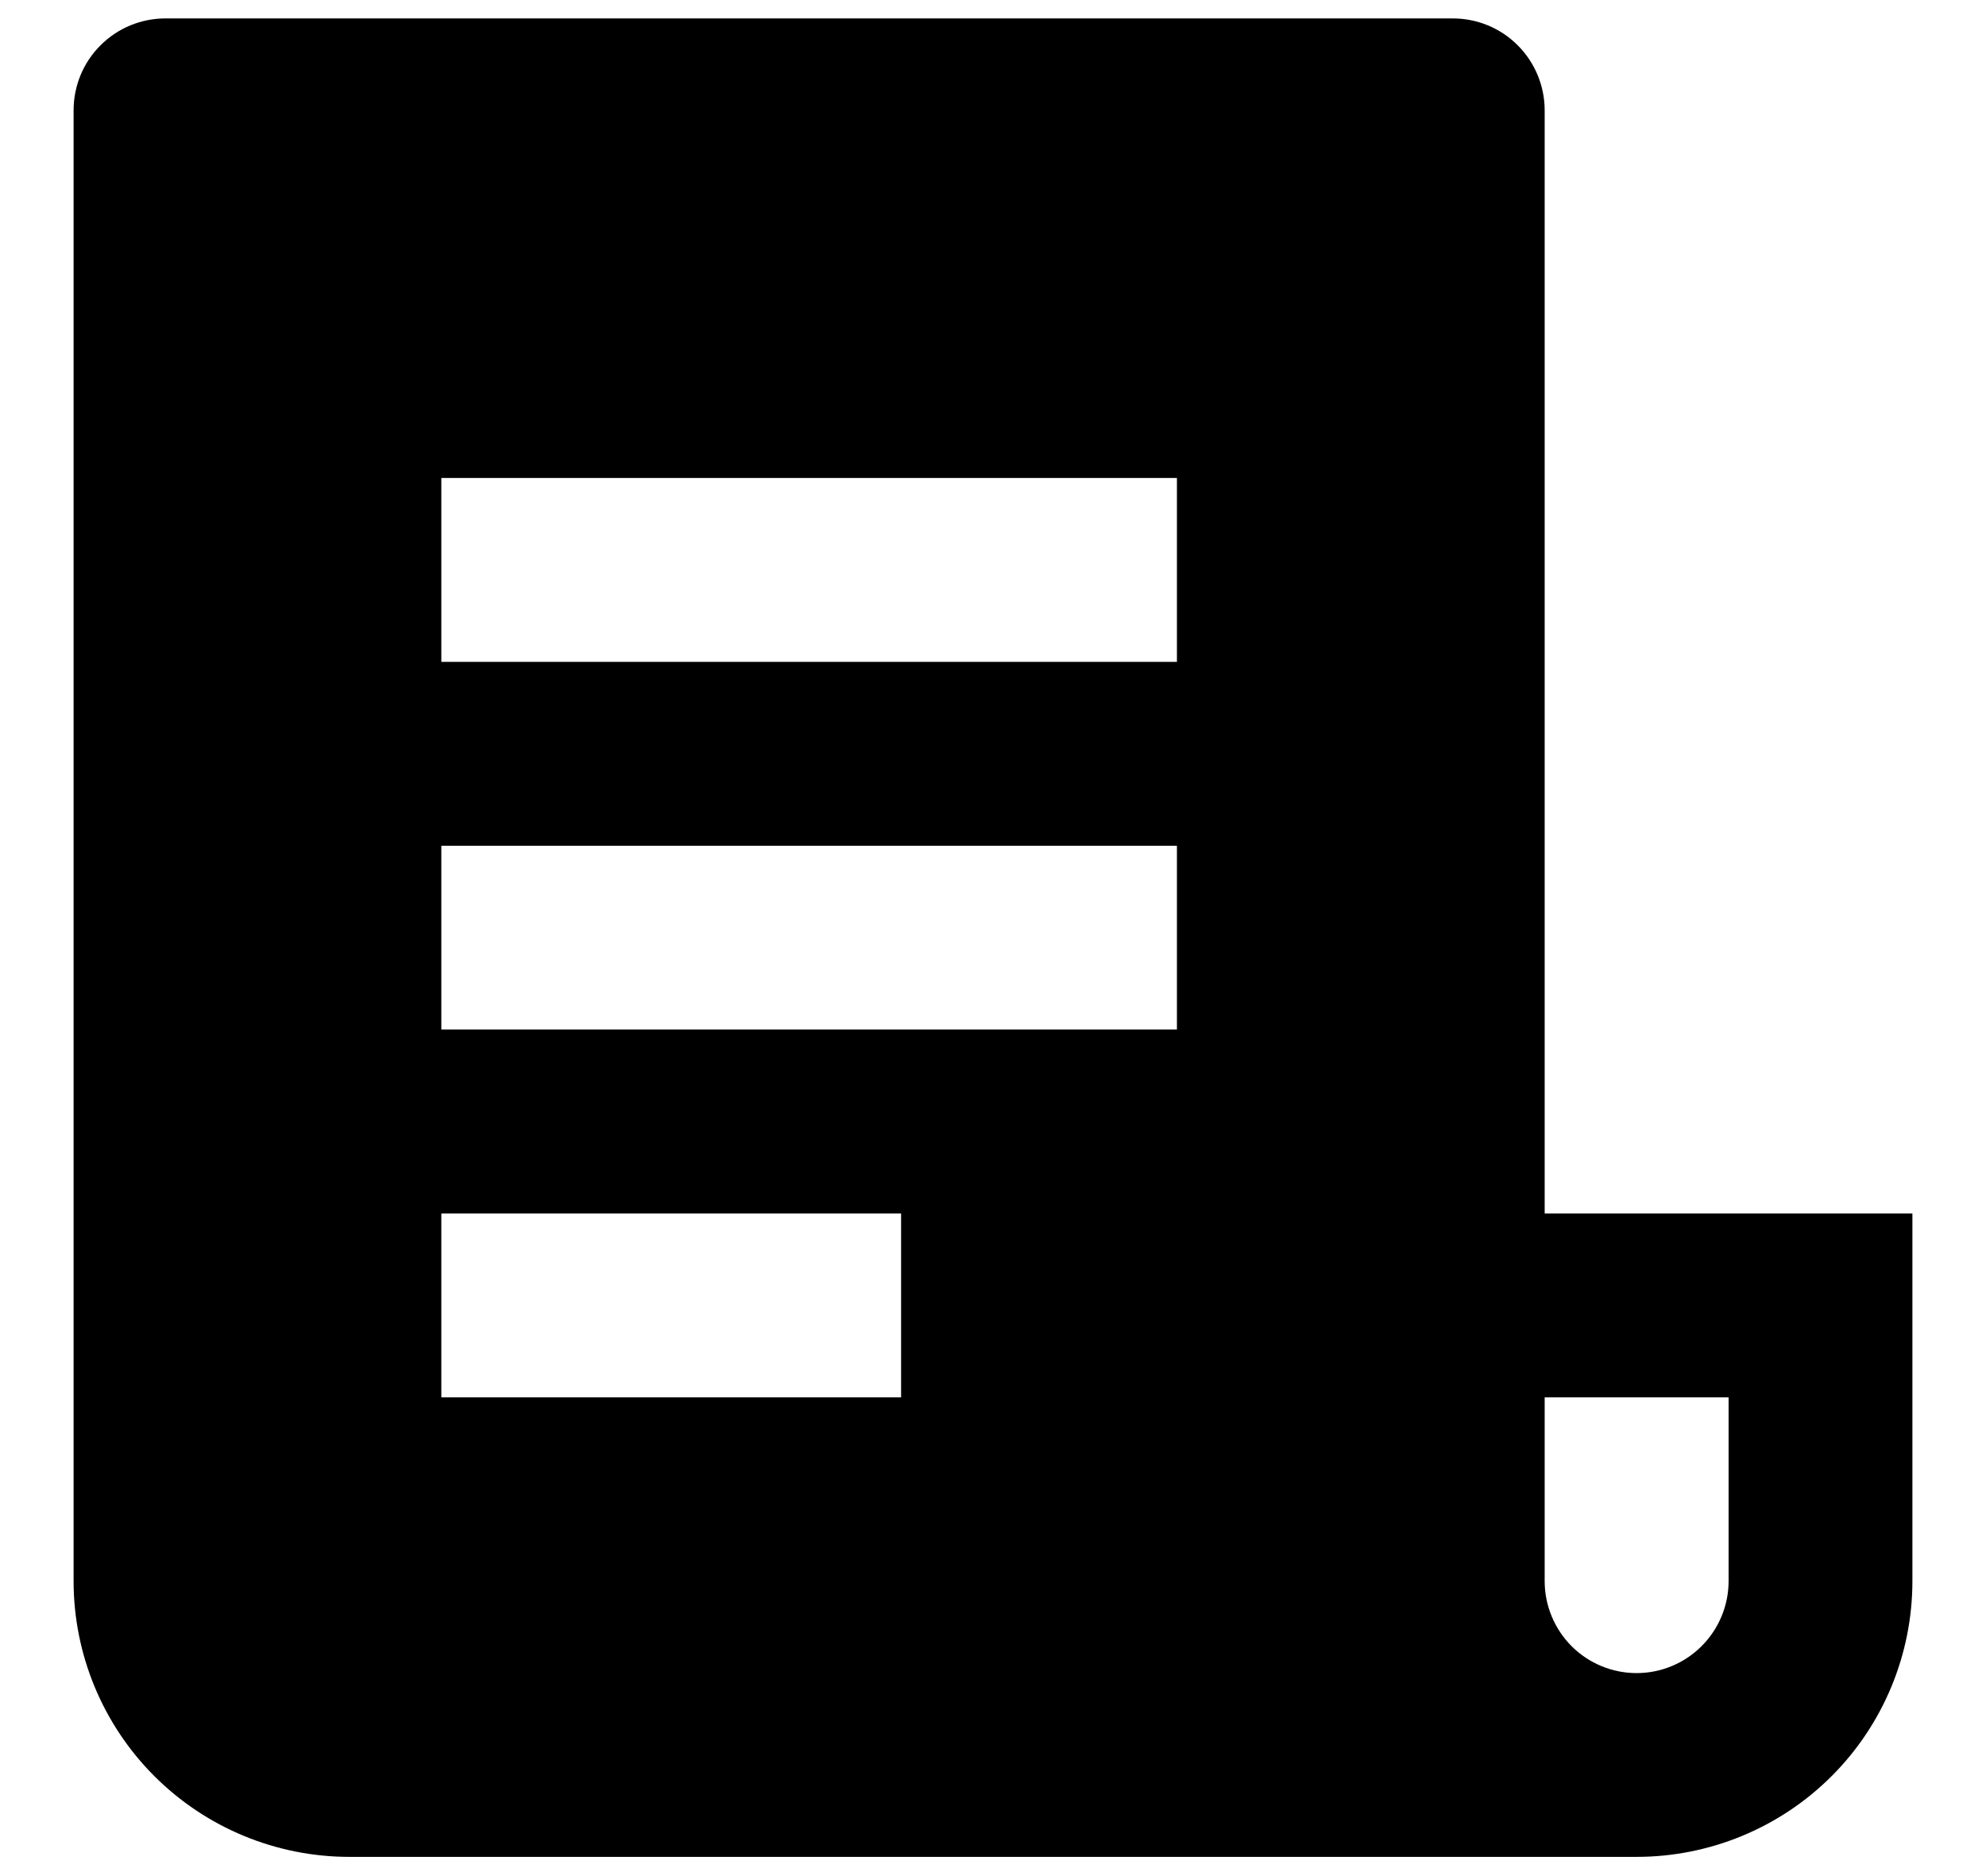
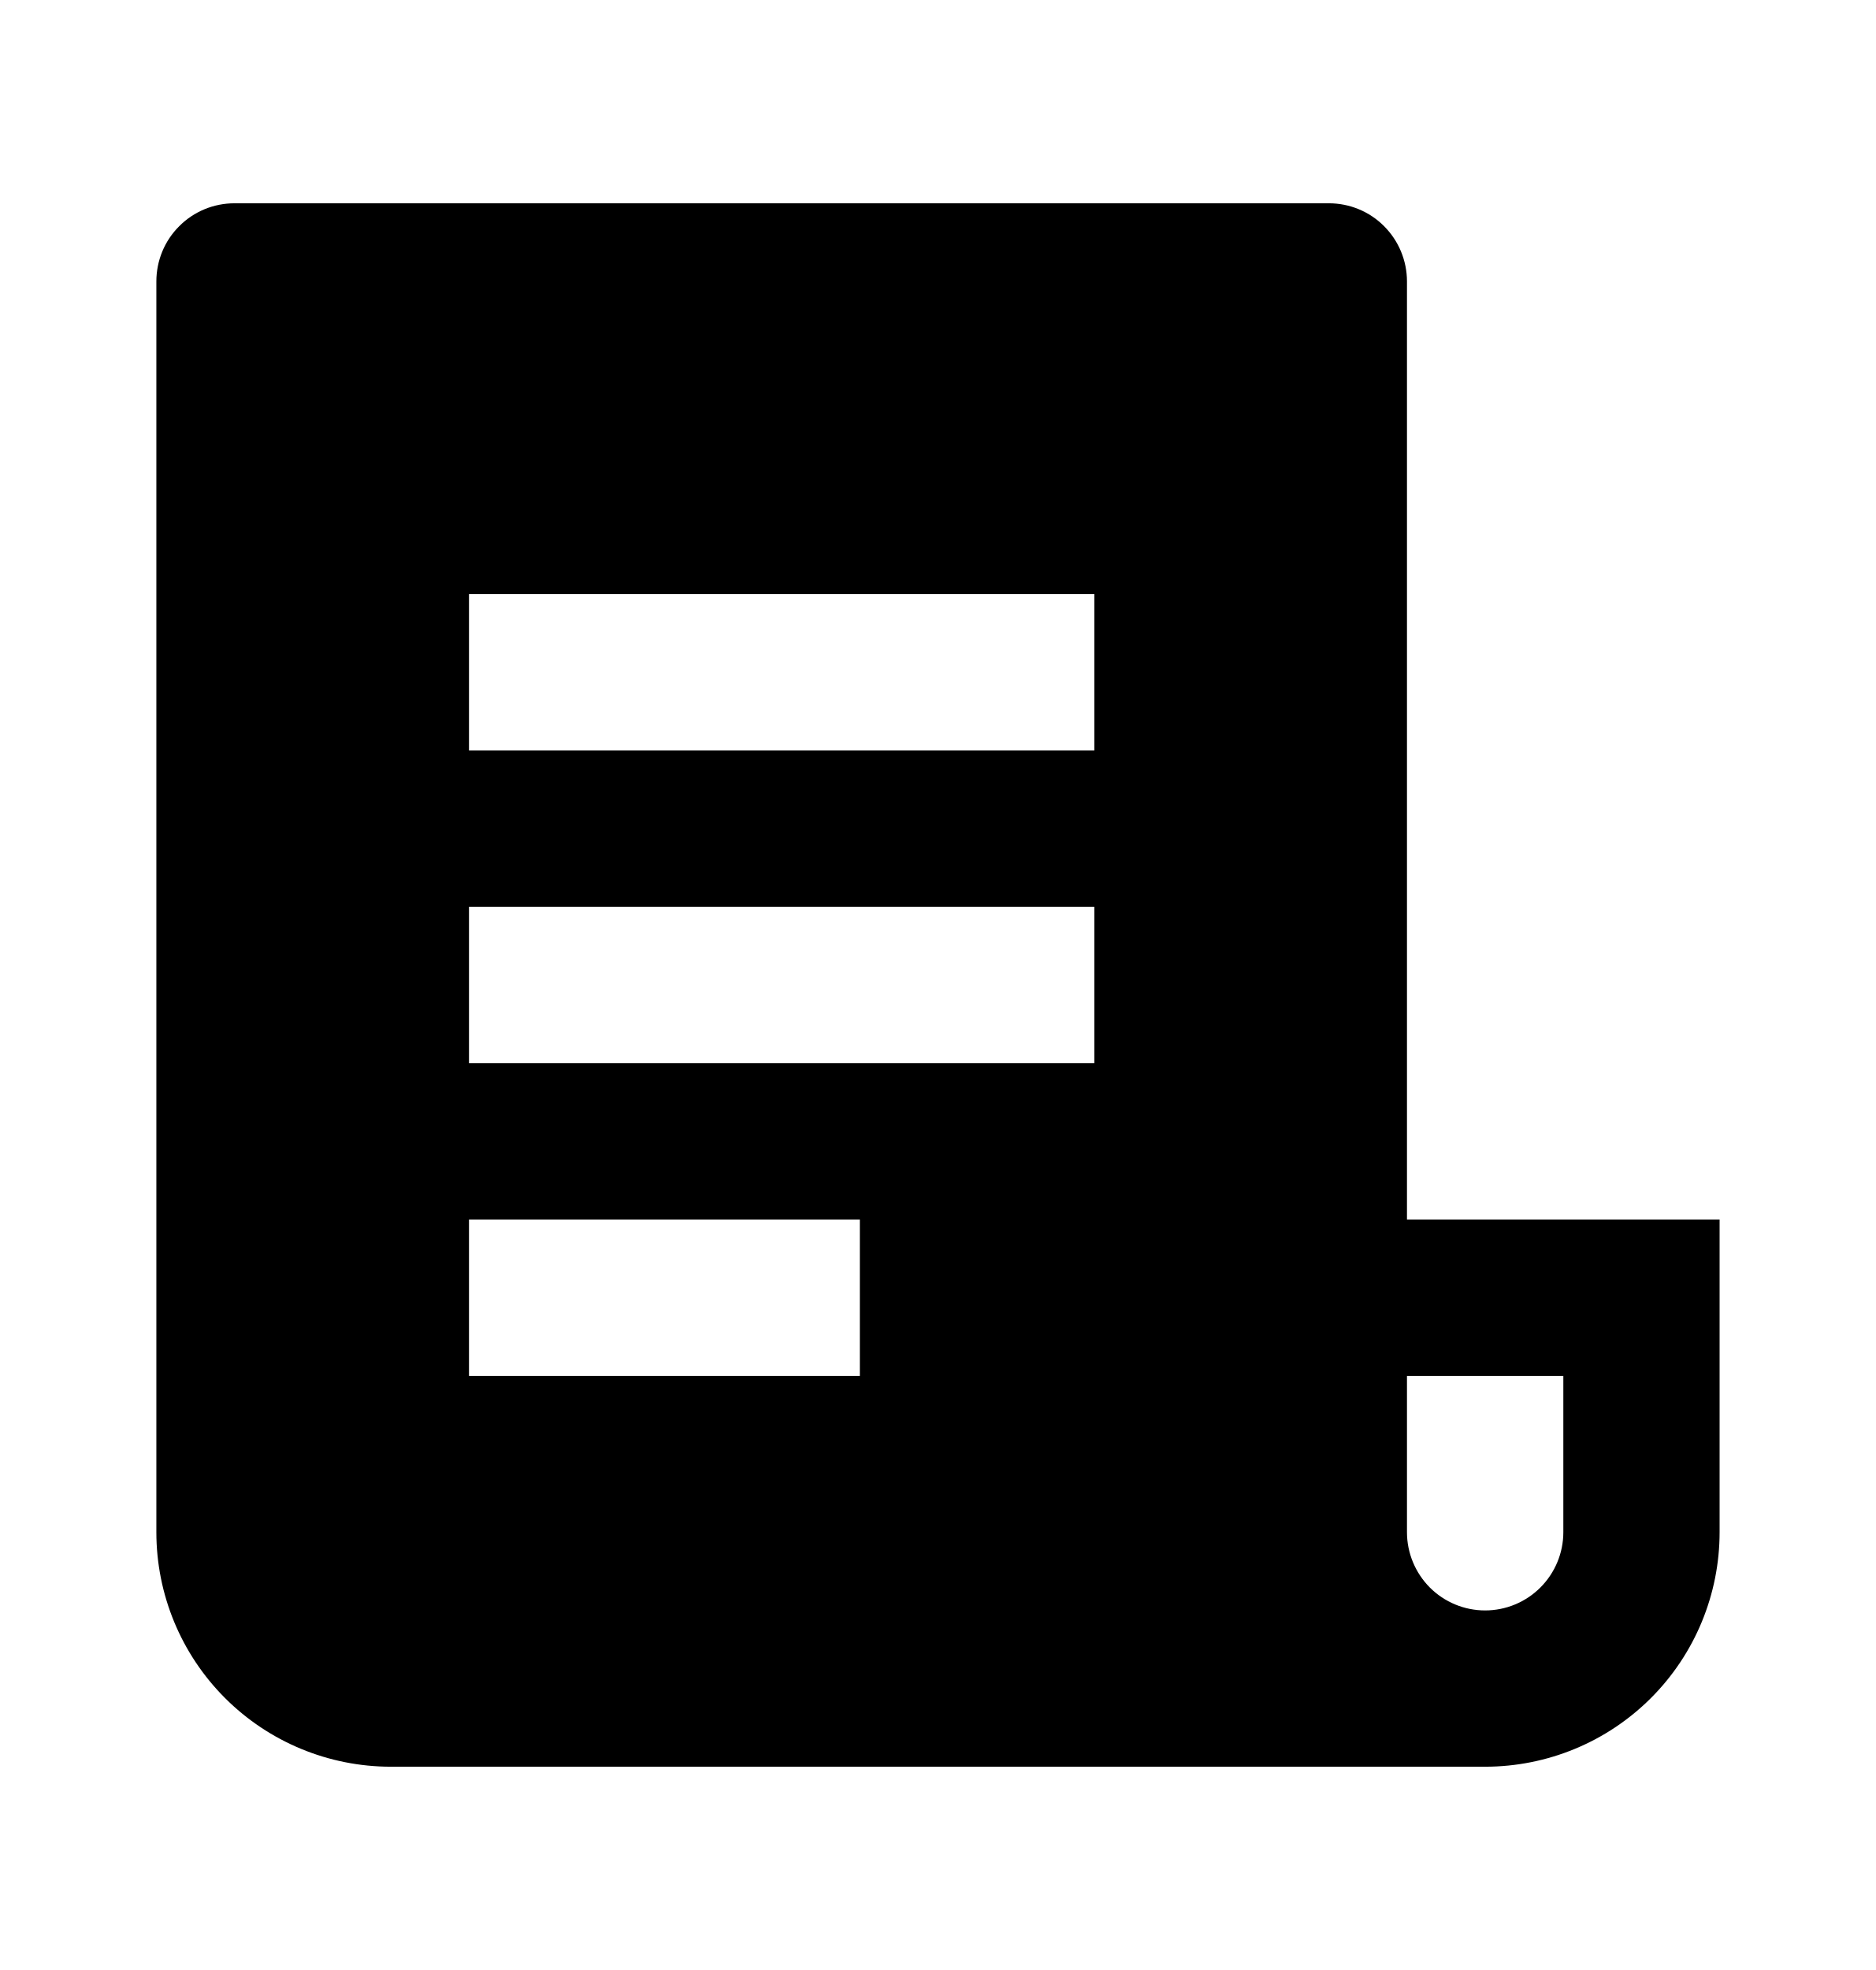
- <svg xmlns="http://www.w3.org/2000/svg" viewBox="0 0 18 17">
-   <path d="M14.833 16.833H3.167C2.504 16.833 1.868 16.57 1.399 16.101C0.93 15.632 0.667 14.996 0.667 14.333V1C0.667 0.779 0.754 0.567 0.911 0.411C1.067 0.254 1.279 0.167 1.5 0.167H13.167C13.388 0.167 13.6 0.254 13.756 0.411C13.912 0.567 14 0.779 14 1V11H17.333V14.333C17.333 14.996 17.07 15.632 16.601 16.101C16.132 16.57 15.496 16.833 14.833 16.833ZM14 12.667V14.333C14 14.554 14.088 14.766 14.244 14.923C14.4 15.079 14.612 15.167 14.833 15.167C15.054 15.167 15.266 15.079 15.422 14.923C15.579 14.766 15.667 14.554 15.667 14.333V12.667H14ZM4 4.333V6H10.667V4.333H4ZM4 7.667V9.333H10.667V7.667H4ZM4 11V12.667H8.167V11H4Z" />
+ <svg xmlns="http://www.w3.org/2000/svg" viewBox="0 0 20 21">
+   <path d="M15.833 18.833H4.167C3.504 18.833 2.868 18.57 2.399 18.101C1.93 17.632 1.667 16.996 1.667 16.333V3C1.667 2.779 1.754 2.567 1.911 2.411C2.067 2.254 2.279 2.167 2.5 2.167H14.167C14.388 2.167 14.6 2.254 14.756 2.411C14.912 2.567 15 2.779 15 3V13H18.333V16.333C18.333 16.996 18.07 17.632 17.601 18.101C17.132 18.57 16.496 18.833 15.833 18.833ZM15 14.667V16.333C15 16.554 15.088 16.766 15.244 16.923C15.4 17.079 15.612 17.167 15.833 17.167C16.054 17.167 16.266 17.079 16.422 16.923C16.579 16.766 16.667 16.554 16.667 16.333V14.667H15ZM5 6.333V8H11.667V6.333H5ZM5 9.667V11.333H11.667V9.667H5ZM5 13V14.667H9.167V13H5Z" />
</svg>
